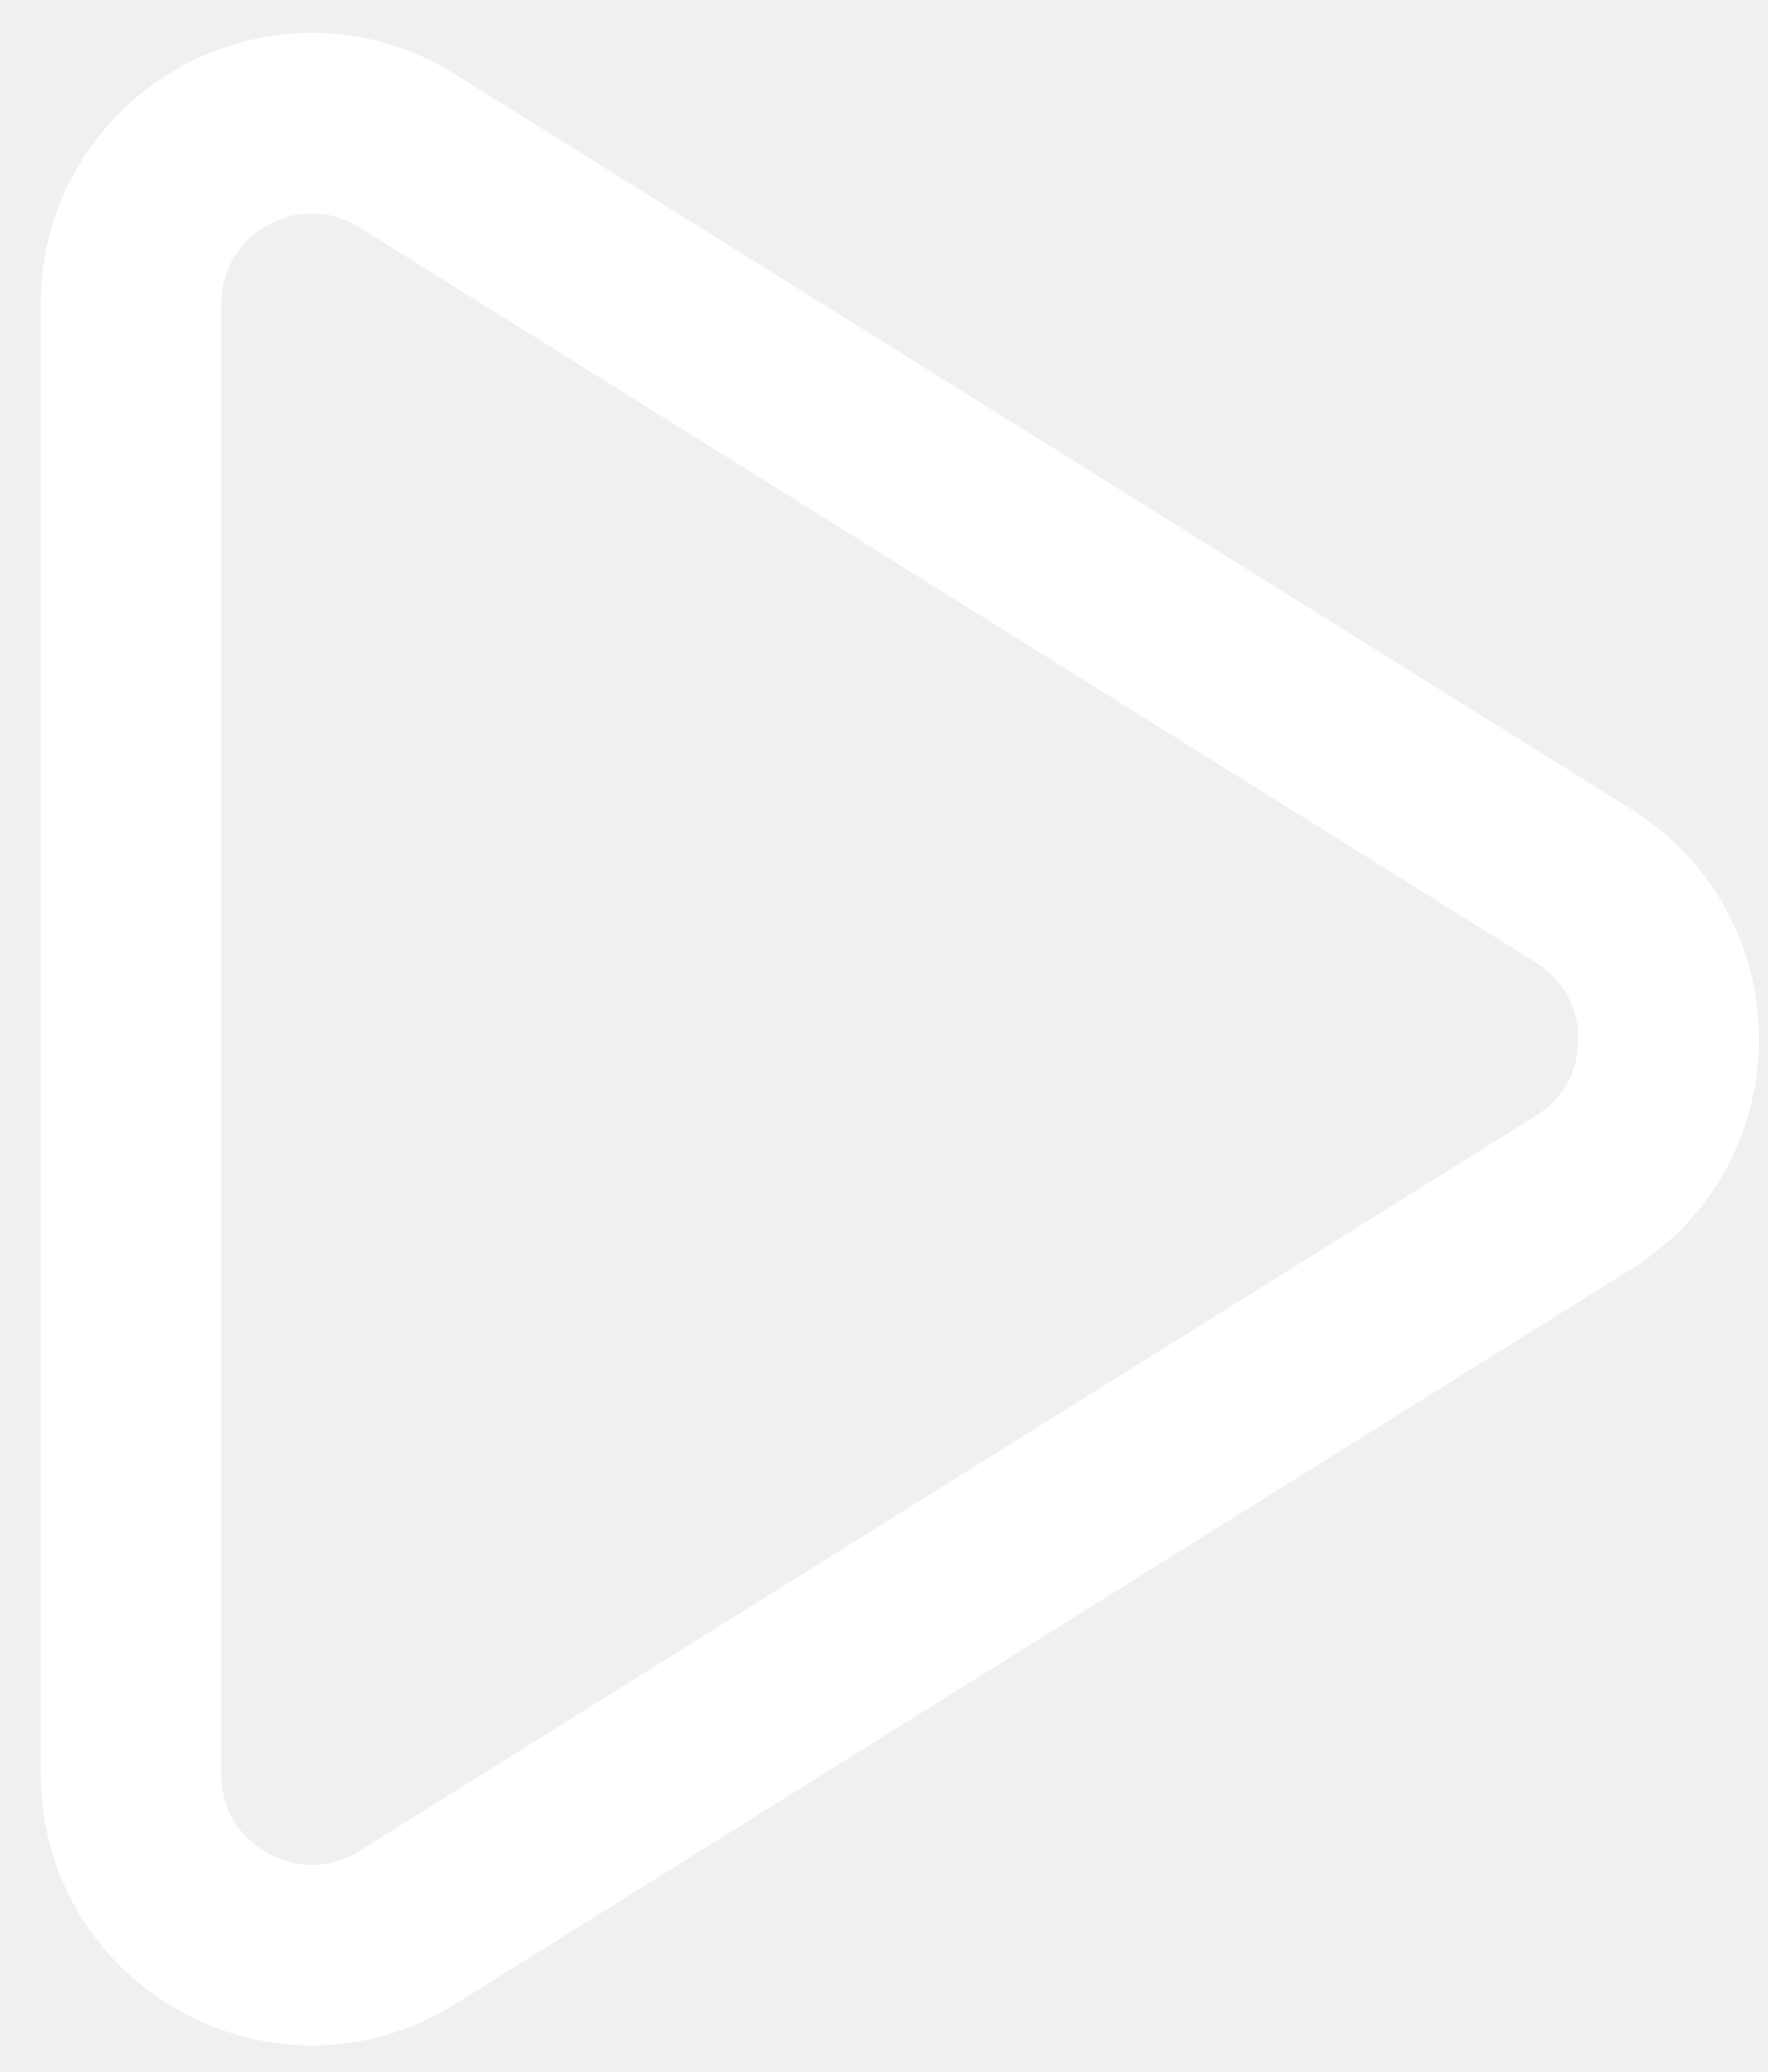
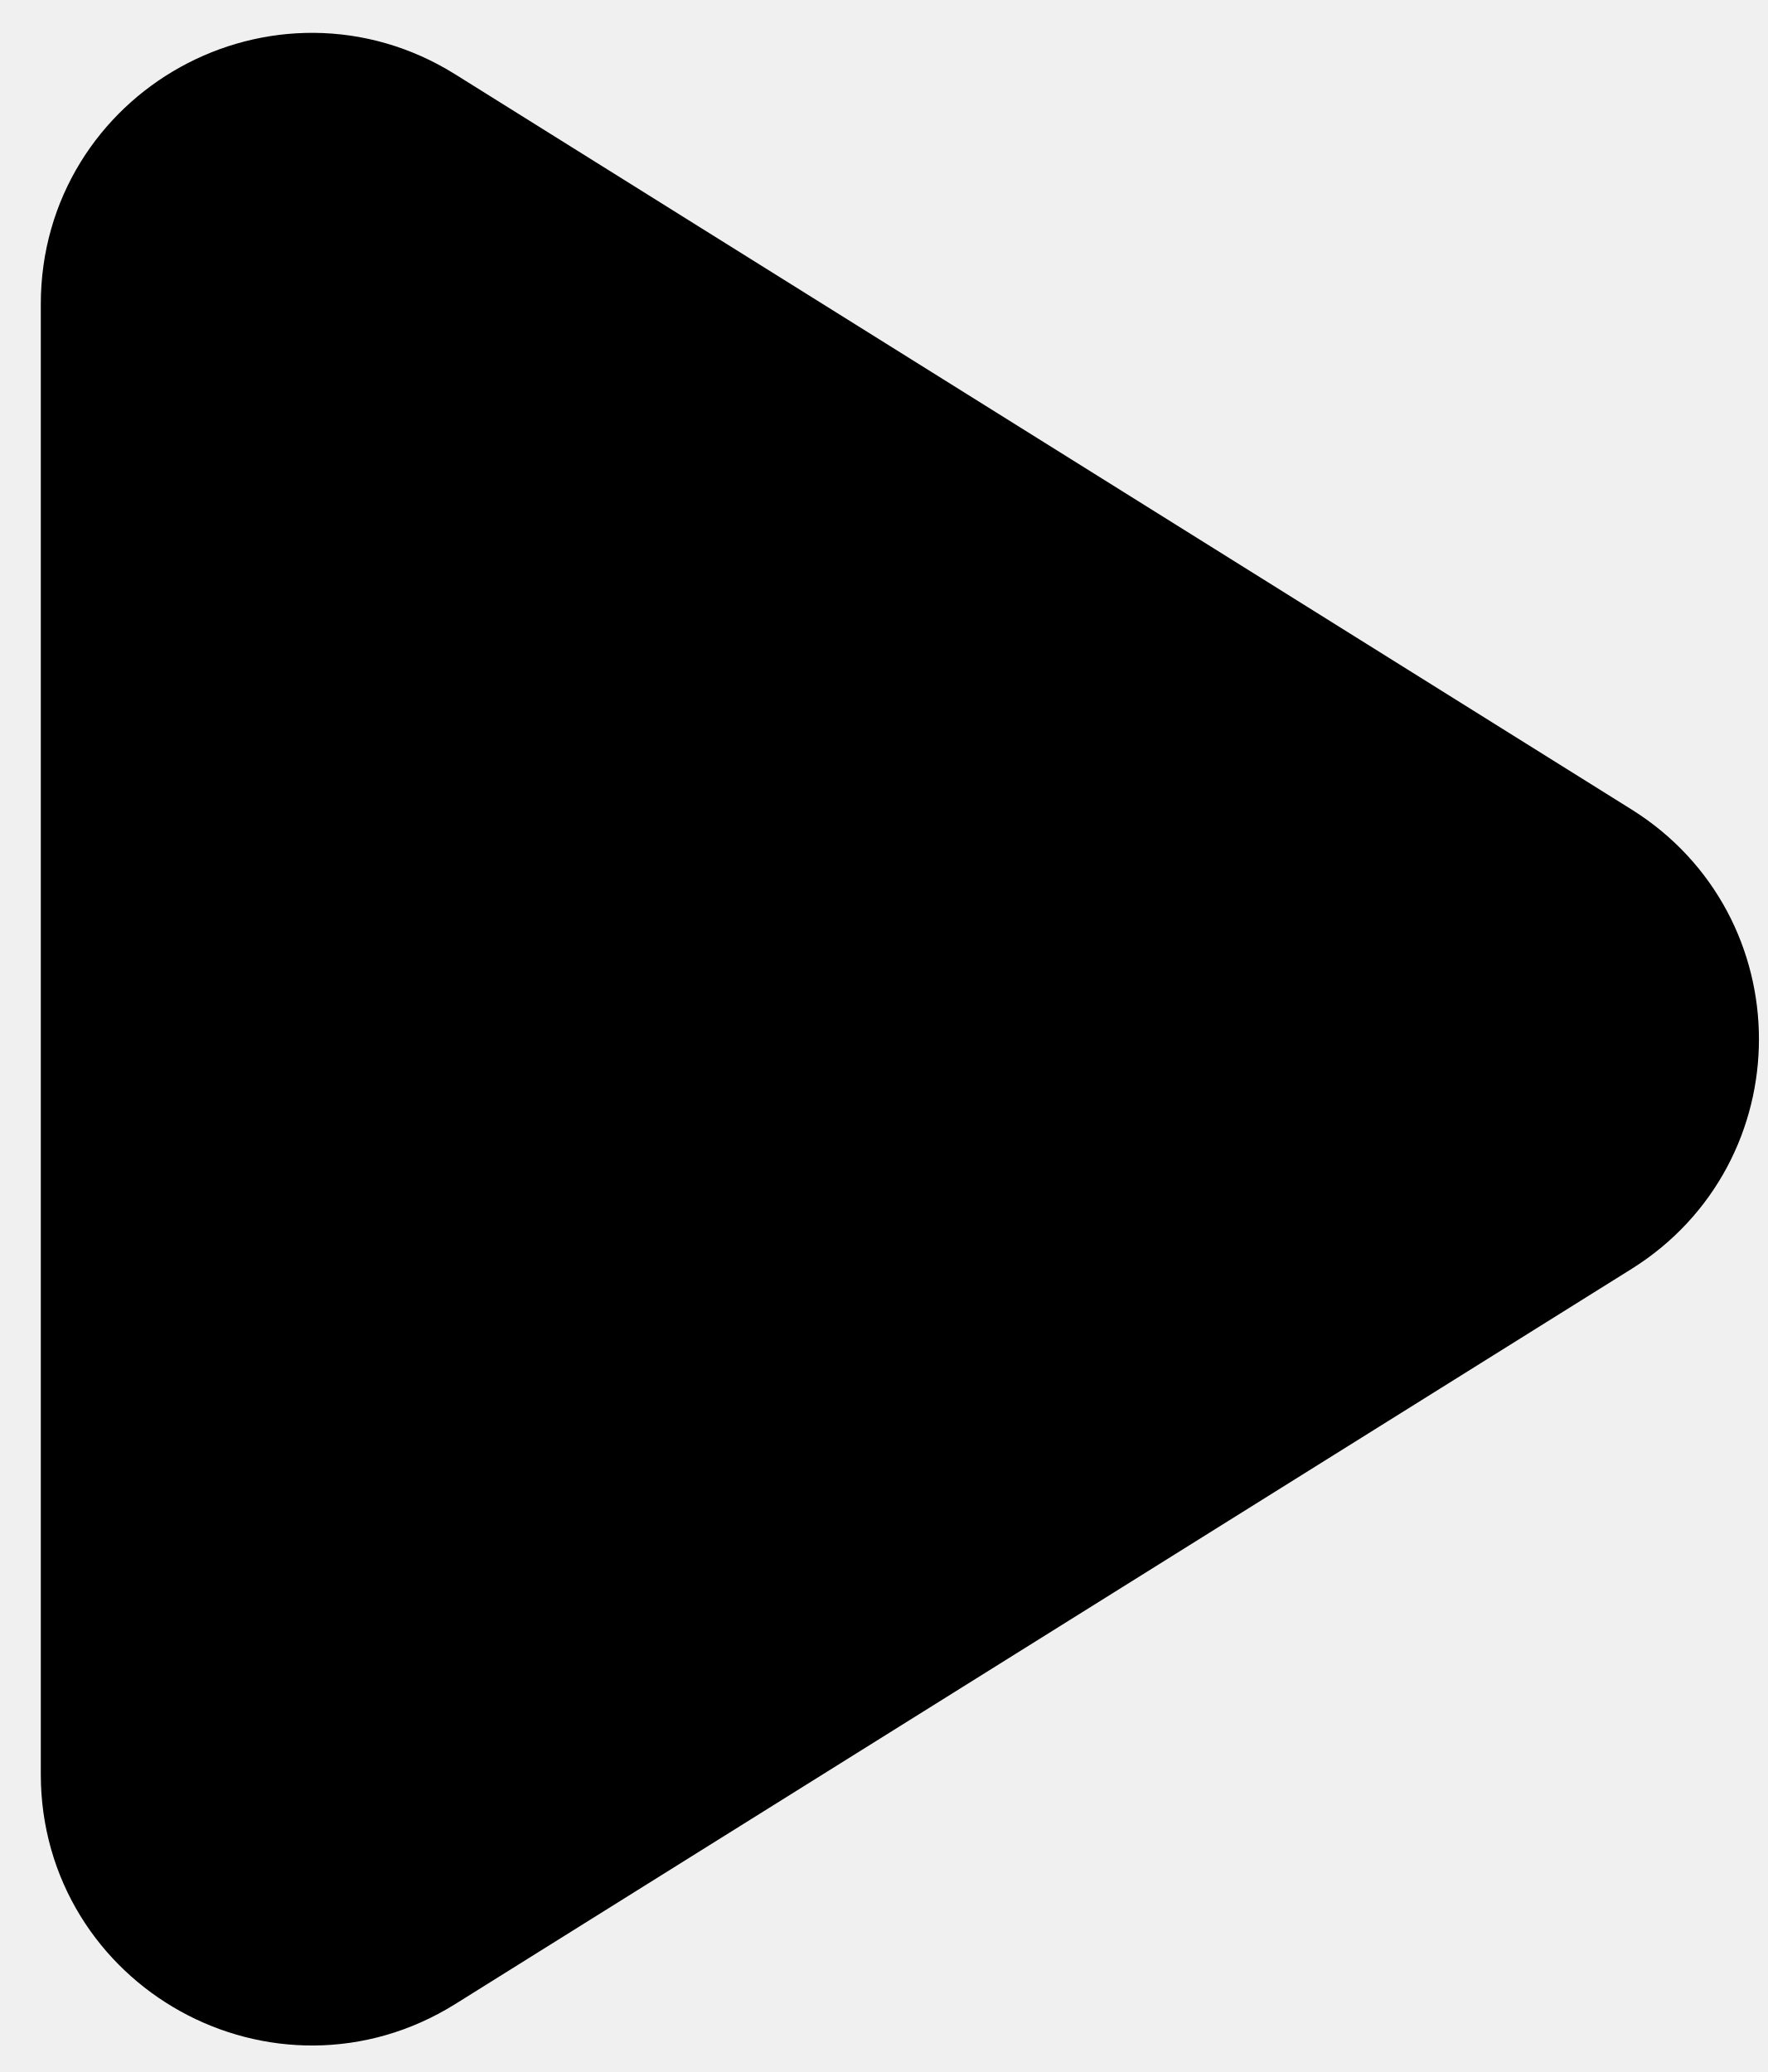
<svg xmlns="http://www.w3.org/2000/svg" width="29" height="34" viewBox="0 0 29 34" fill="none">
-   <path d="M2.151 29.116C2.151 31.443 4.711 32.862 6.684 31.629L25.986 19.565C27.843 18.404 27.843 15.7 25.986 14.54L6.684 2.476C4.711 1.242 2.151 2.661 2.151 4.988V29.116Z" stroke="white" stroke-width="2.963" stroke-linecap="round" stroke-linejoin="round" />
+   <path d="M2.151 29.116C2.151 31.443 4.711 32.862 6.684 31.629L25.986 19.565C27.843 18.404 27.843 15.7 25.986 14.54L6.684 2.476C4.711 1.242 2.151 2.661 2.151 4.988V29.116Z" fill="black" stroke="black" stroke-width="2.963" stroke-linecap="round" stroke-linejoin="round" />
</svg>
